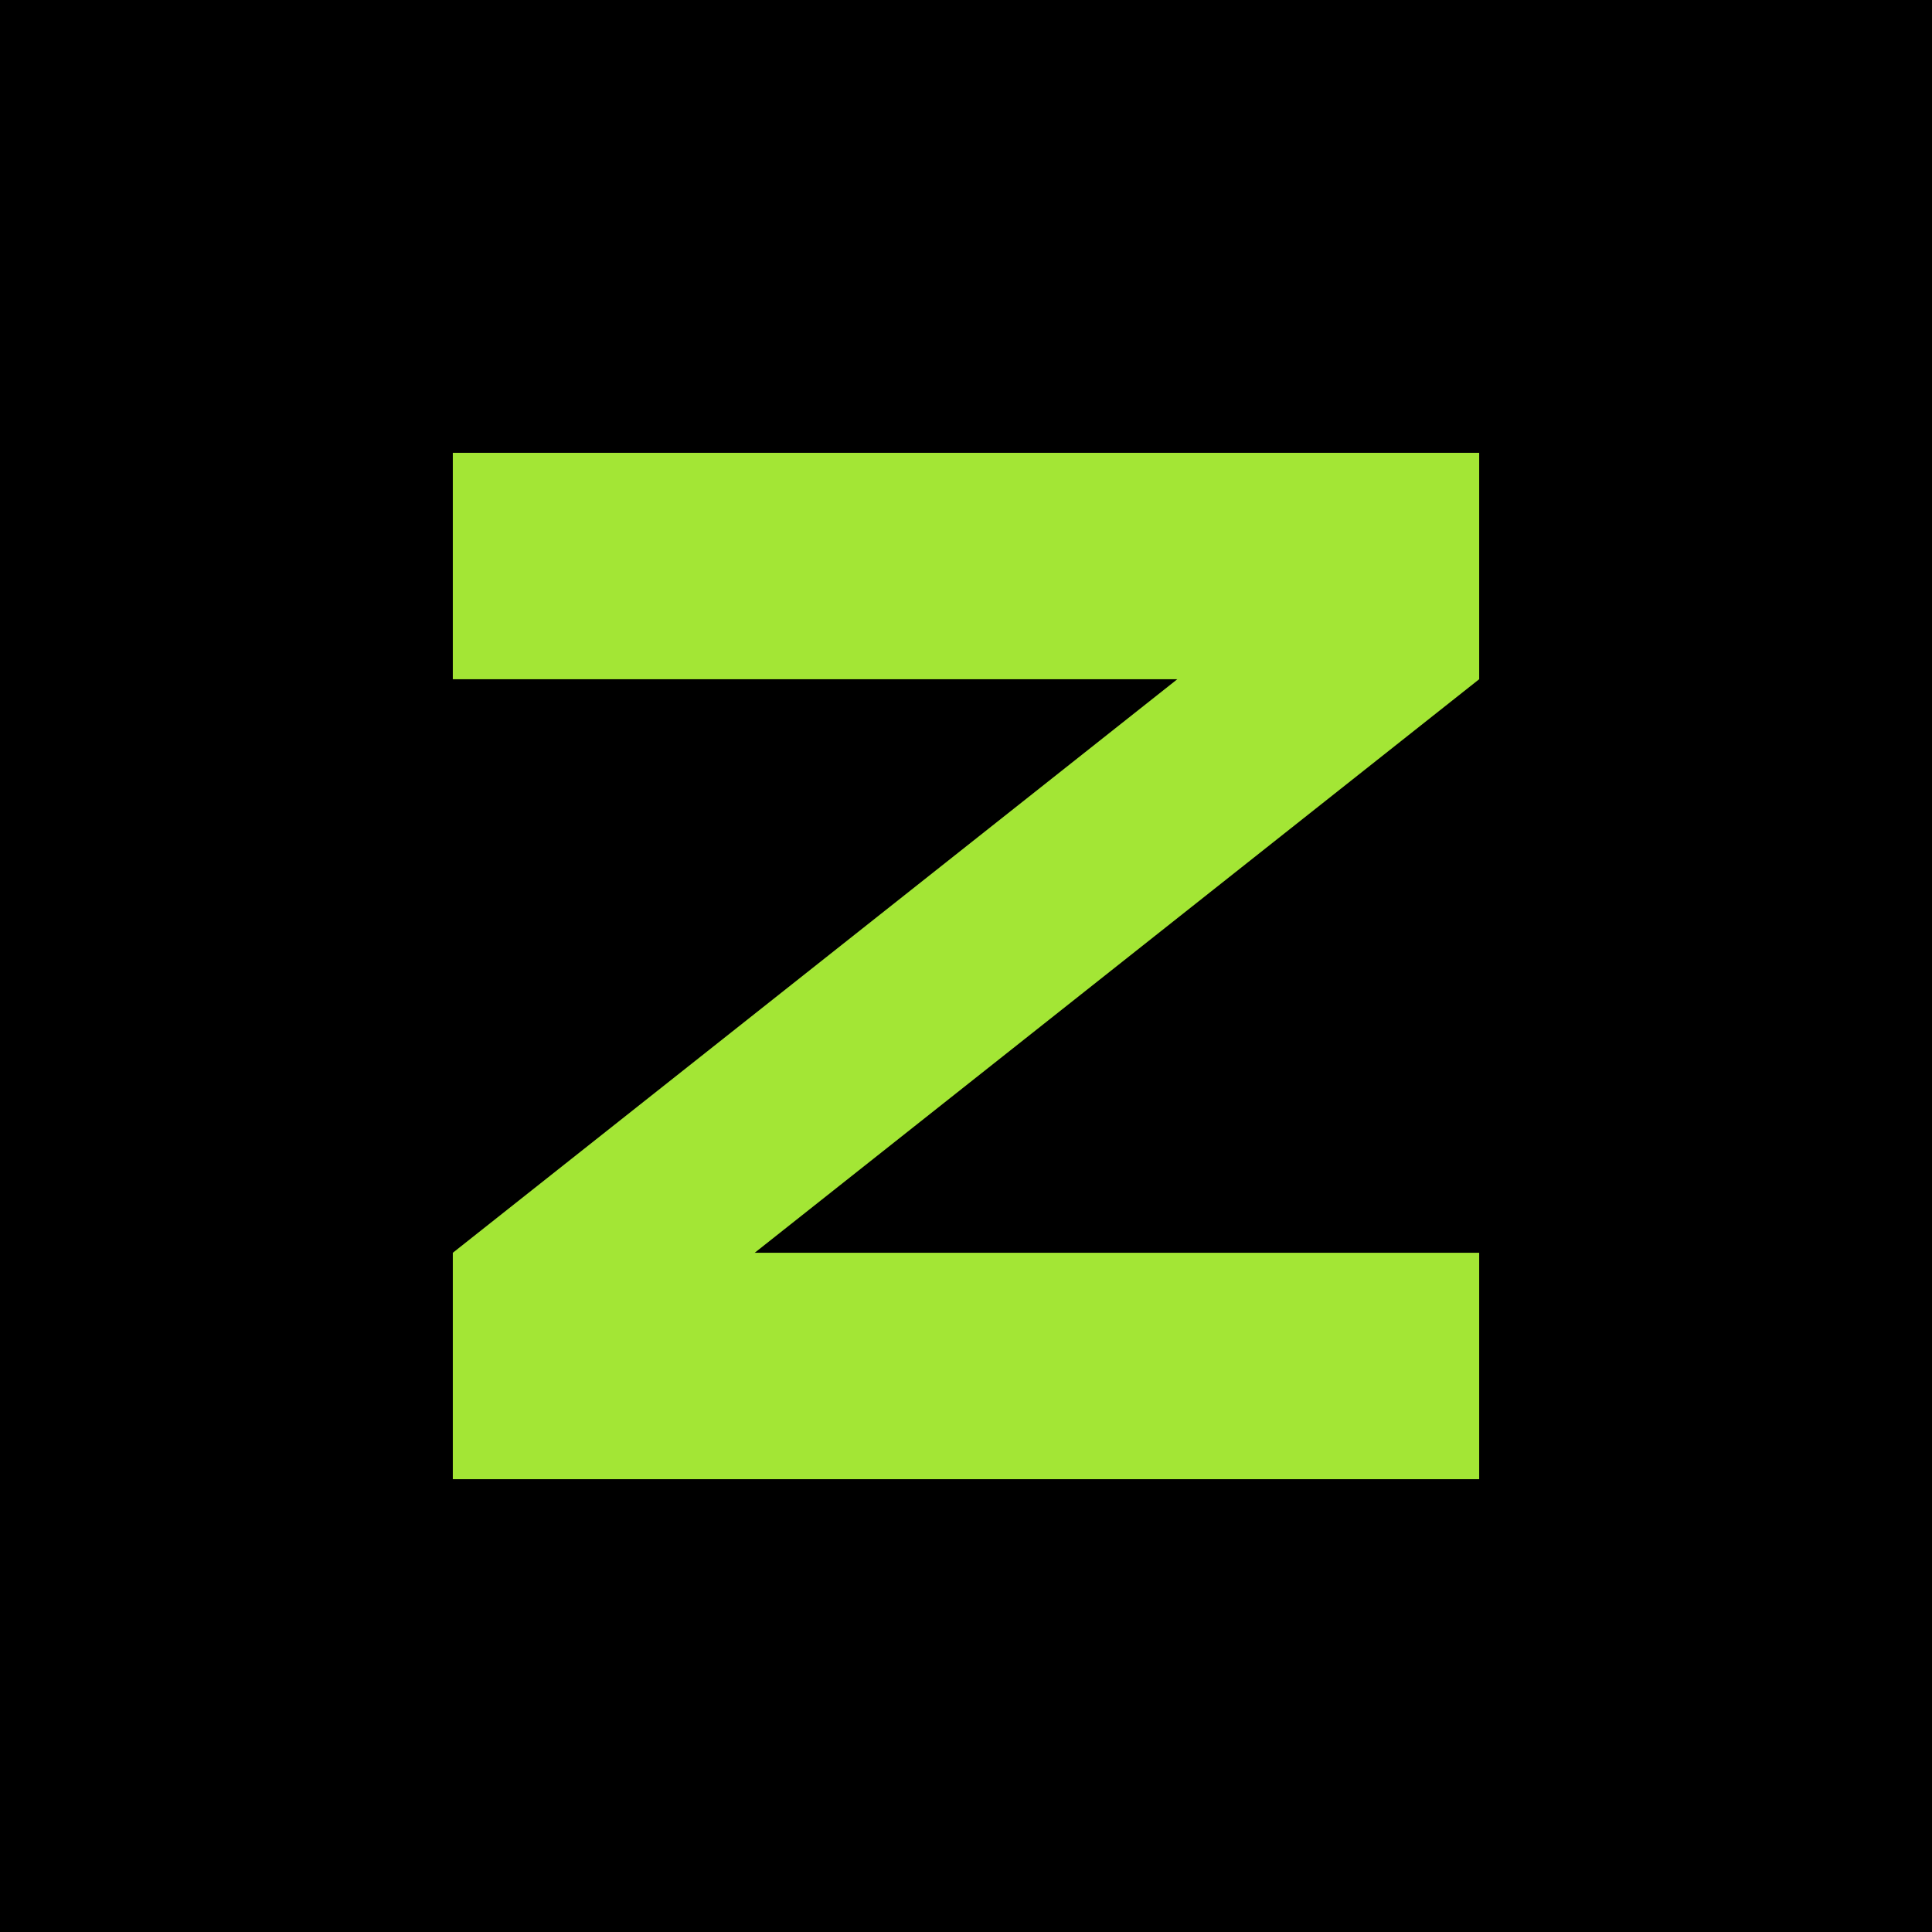
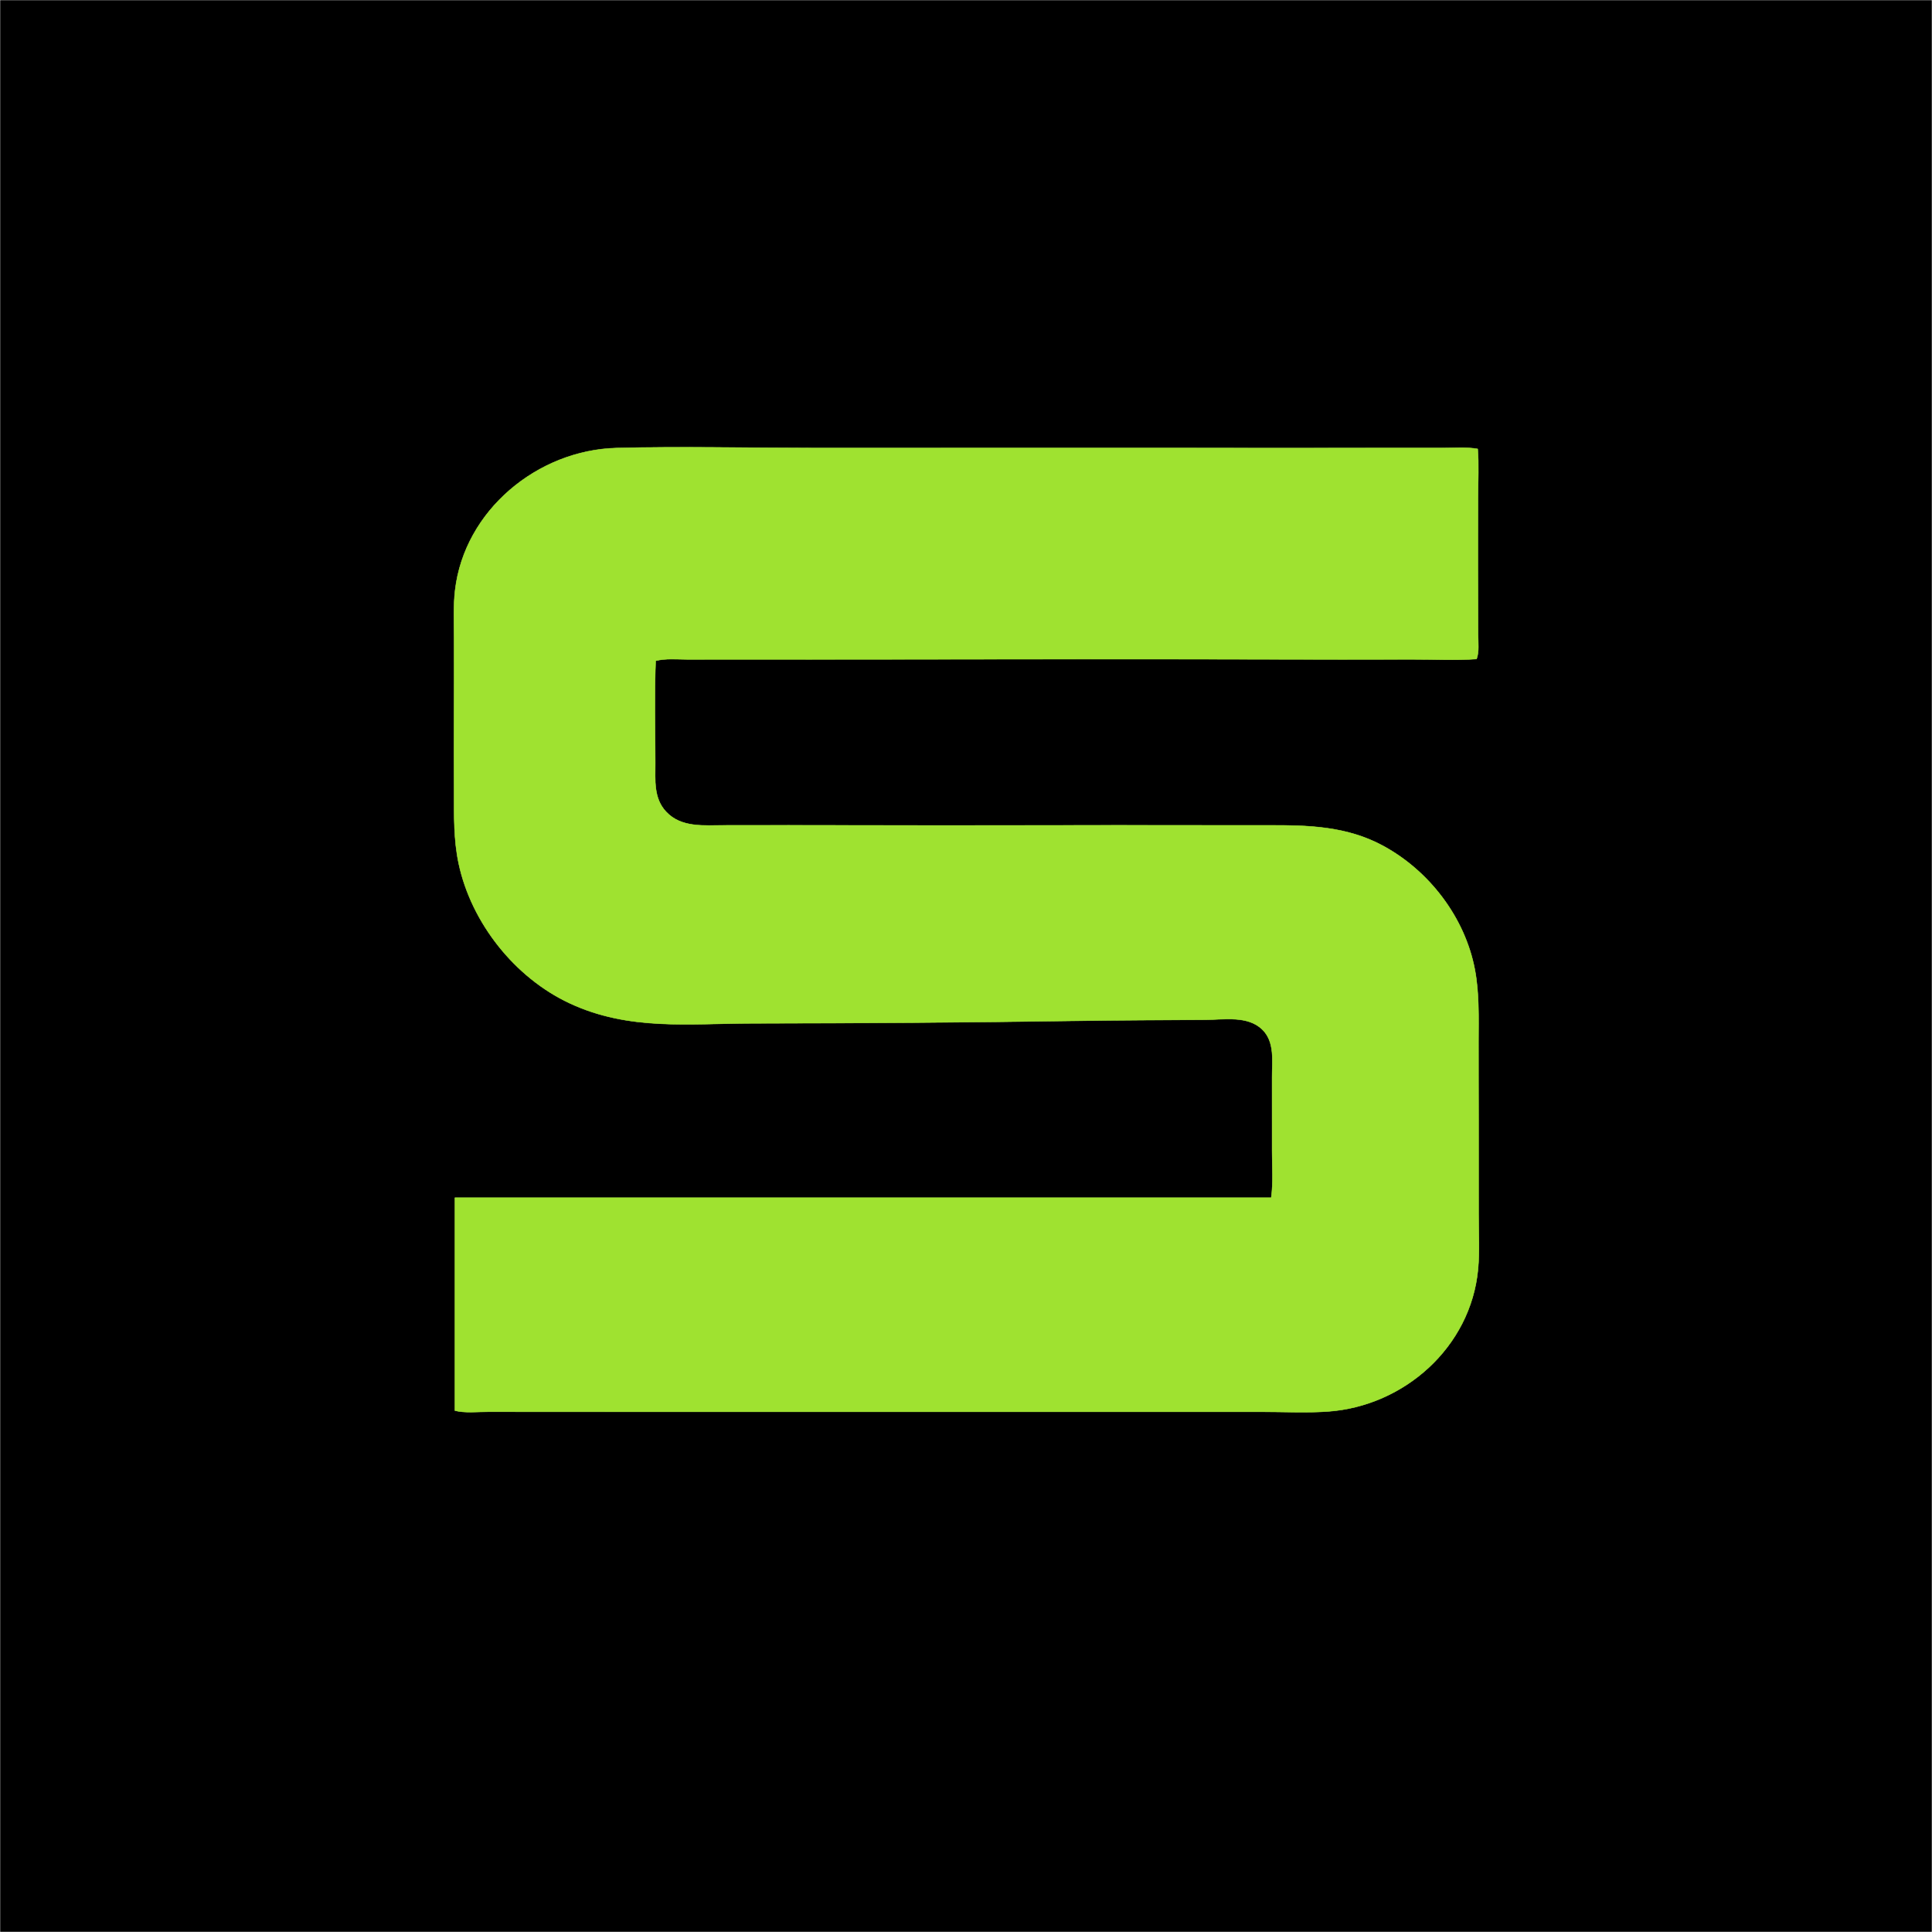
- <svg xmlns="http://www.w3.org/2000/svg" width="512" height="512" viewBox="0 0 512 512" fill="none">
-   <rect width="512" height="512" fill="black" />
-   <path d="M120 120H392V180L200 332H392V392H120V332L312 180H120V120Z" fill="#a3e635" />
+ <svg xmlns="http://www.w3.org/2000/svg" viewBox="0 0 1095 1095" width="1095" height="1095">
+   <path d="M0.25 0.25C365.08 0.25 729.92 0.25 1094.75 0.25C1094.75 365.08 1094.75 729.92 1094.75 1094.75C729.92 1094.75 365.08 1094.75 0.25 1094.75C0.25 729.92 0.25 365.08 0.25 0.25ZM837.5 254.44C831.02 253.29 824.11 253.92 817.5 253.91C805.17 253.88 792.83 253.87 780.5 253.91C744.17 254.03 707.83 253.94 671.5 253.91C601.17 253.87 530.83 253.93 460.5 253.92C423.54 253.91 386.44 252.97 349.5 253.93C304.71 255.09 263.27 289.29 257.95 334.5C256.9 343.44 257.35 352.51 257.36 361.5C257.37 376.16 257.44 390.84 257.33 405.5C257.23 419.83 257.34 434.17 257.36 448.5C257.38 462.3 257.08 475.92 259.99 489.5C267.18 523.07 291.8 554.08 322.87 568.6C356.54 584.33 390.42 580.05 426.5 580C487.48 579.91 548.52 579.51 609.5 578.57C634.17 578.19 658.83 578.13 683.5 577.96C693.81 577.89 707 575.54 715.23 583.28C722.69 590.31 720.97 601.26 720.99 610.5C721.02 624.5 720.98 638.5 721 652.5C721.01 661.2 721.7 670.22 720.5 678.83C566.28 678.83 412.06 678.83 257.84 678.83C257.84 719.06 257.84 759.28 257.84 799.5C263.69 800.95 270.42 800.13 276.5 800.14C288.5 800.15 300.5 800.15 312.5 800.15C350.5 800.15 388.5 800.14 426.5 800.16C498.83 800.18 571.17 800.2 643.5 800.16C667.5 800.14 691.5 800.18 715.5 800.16C727.76 800.16 740.26 800.83 752.5 799.98C795.8 796.98 833.53 763.49 837.68 719.47C838.65 709.25 838.02 698.76 838.01 688.5C838 670.5 837.99 652.5 838 634.5C838 619.83 837.92 605.17 837.95 590.5C837.97 576.78 838.46 563.06 835.89 549.52C830.31 520.13 810.19 493.72 784.02 479.48C763.37 468.24 741.45 467.68 718.5 467.77C706.5 467.81 694.5 467.8 682.5 467.77C616.17 467.61 549.83 468.02 483.5 467.78C459.17 467.7 434.83 467.76 410.5 467.77C399.01 467.78 386.06 469.29 377.46 460.03C370.33 452.35 371.38 442.22 371.37 432.5C371.36 413.19 370.83 393.79 371.59 374.5C377.33 373.07 383.56 373.7 389.5 373.72C398.17 373.75 406.83 373.71 415.5 373.71C444.83 373.7 474.17 373.75 503.5 373.69C575.83 373.55 648.17 373.51 720.5 373.68C747.17 373.75 773.83 373.77 800.5 373.7C812.58 373.66 824.83 374.35 836.88 373.5C838.43 369.31 837.74 364.03 837.72 359.5C837.68 351.5 837.72 343.5 837.67 335.5C837.55 317.5 837.67 299.5 837.68 281.5C837.69 272.54 838.24 263.36 837.5 254.44Z" fill="#000000" fill-rule="evenodd" stroke="#000000" stroke-width="0.25" stroke-linejoin="round" />
+   <path d="M837.5 254.44C838.24 263.36 837.69 272.54 837.68 281.5C837.67 299.5 837.55 317.5 837.67 335.5C837.72 343.5 837.68 351.5 837.72 359.5C837.74 364.03 838.43 369.31 836.88 373.5C824.83 374.35 812.58 373.66 800.5 373.7C773.83 373.77 747.17 373.75 720.5 373.68C648.17 373.51 575.83 373.55 503.5 373.69C474.17 373.75 444.83 373.7 415.5 373.71C406.83 373.71 398.17 373.75 389.5 373.72C383.56 373.7 377.33 373.07 371.59 374.5C370.83 393.79 371.36 413.19 371.37 432.5C371.38 442.22 370.33 452.35 377.46 460.03C386.06 469.29 399.01 467.78 410.5 467.77C434.83 467.76 459.17 467.7 483.5 467.78C549.83 468.02 616.17 467.61 682.5 467.77C694.5 467.8 706.5 467.81 718.5 467.77C741.45 467.68 763.37 468.24 784.02 479.48C810.19 493.72 830.31 520.13 835.89 549.52C838.46 563.06 837.97 576.78 837.95 590.5C837.92 605.17 838 619.83 838 634.5C837.99 652.5 838 670.5 838.01 688.5C838.02 698.76 838.65 709.25 837.68 719.47C833.53 763.49 795.8 796.98 752.5 799.98C740.26 800.83 727.76 800.16 715.5 800.16C691.5 800.18 667.5 800.14 643.5 800.16C571.17 800.2 498.83 800.18 426.5 800.16C388.5 800.14 350.5 800.15 312.5 800.15C300.5 800.15 288.5 800.15 276.5 800.14C270.42 800.13 263.69 800.95 257.84 799.5C257.84 759.28 257.84 719.06 257.84 678.83C412.06 678.83 566.28 678.83 720.5 678.83C721.7 670.22 721.01 661.2 721 652.5C720.98 638.5 721.02 624.5 720.99 610.5C720.97 601.26 722.69 590.31 715.23 583.28C707 575.54 693.81 577.89 683.5 577.96C658.83 578.13 634.17 578.19 609.5 578.57C548.52 579.51 487.48 579.91 426.5 580C390.42 580.05 356.54 584.33 322.87 568.6C291.8 554.08 267.18 523.07 259.99 489.5C257.08 475.92 257.38 462.3 257.36 448.5C257.34 434.17 257.23 419.83 257.33 405.5C257.44 390.84 257.37 376.16 257.36 361.5C257.35 352.51 256.9 343.44 257.95 334.5C263.27 289.29 304.71 255.09 349.5 253.93C386.44 252.97 423.54 253.91 460.5 253.92C530.83 253.93 601.17 253.87 671.5 253.91C707.83 253.94 744.17 254.03 780.5 253.91C792.83 253.87 805.17 253.88 817.5 253.91C824.11 253.92 831.02 253.29 837.5 254.44Z" fill="#9fe230" fill-rule="evenodd" stroke="#9fe230" stroke-width="0.25" stroke-linejoin="round" />
</svg>
